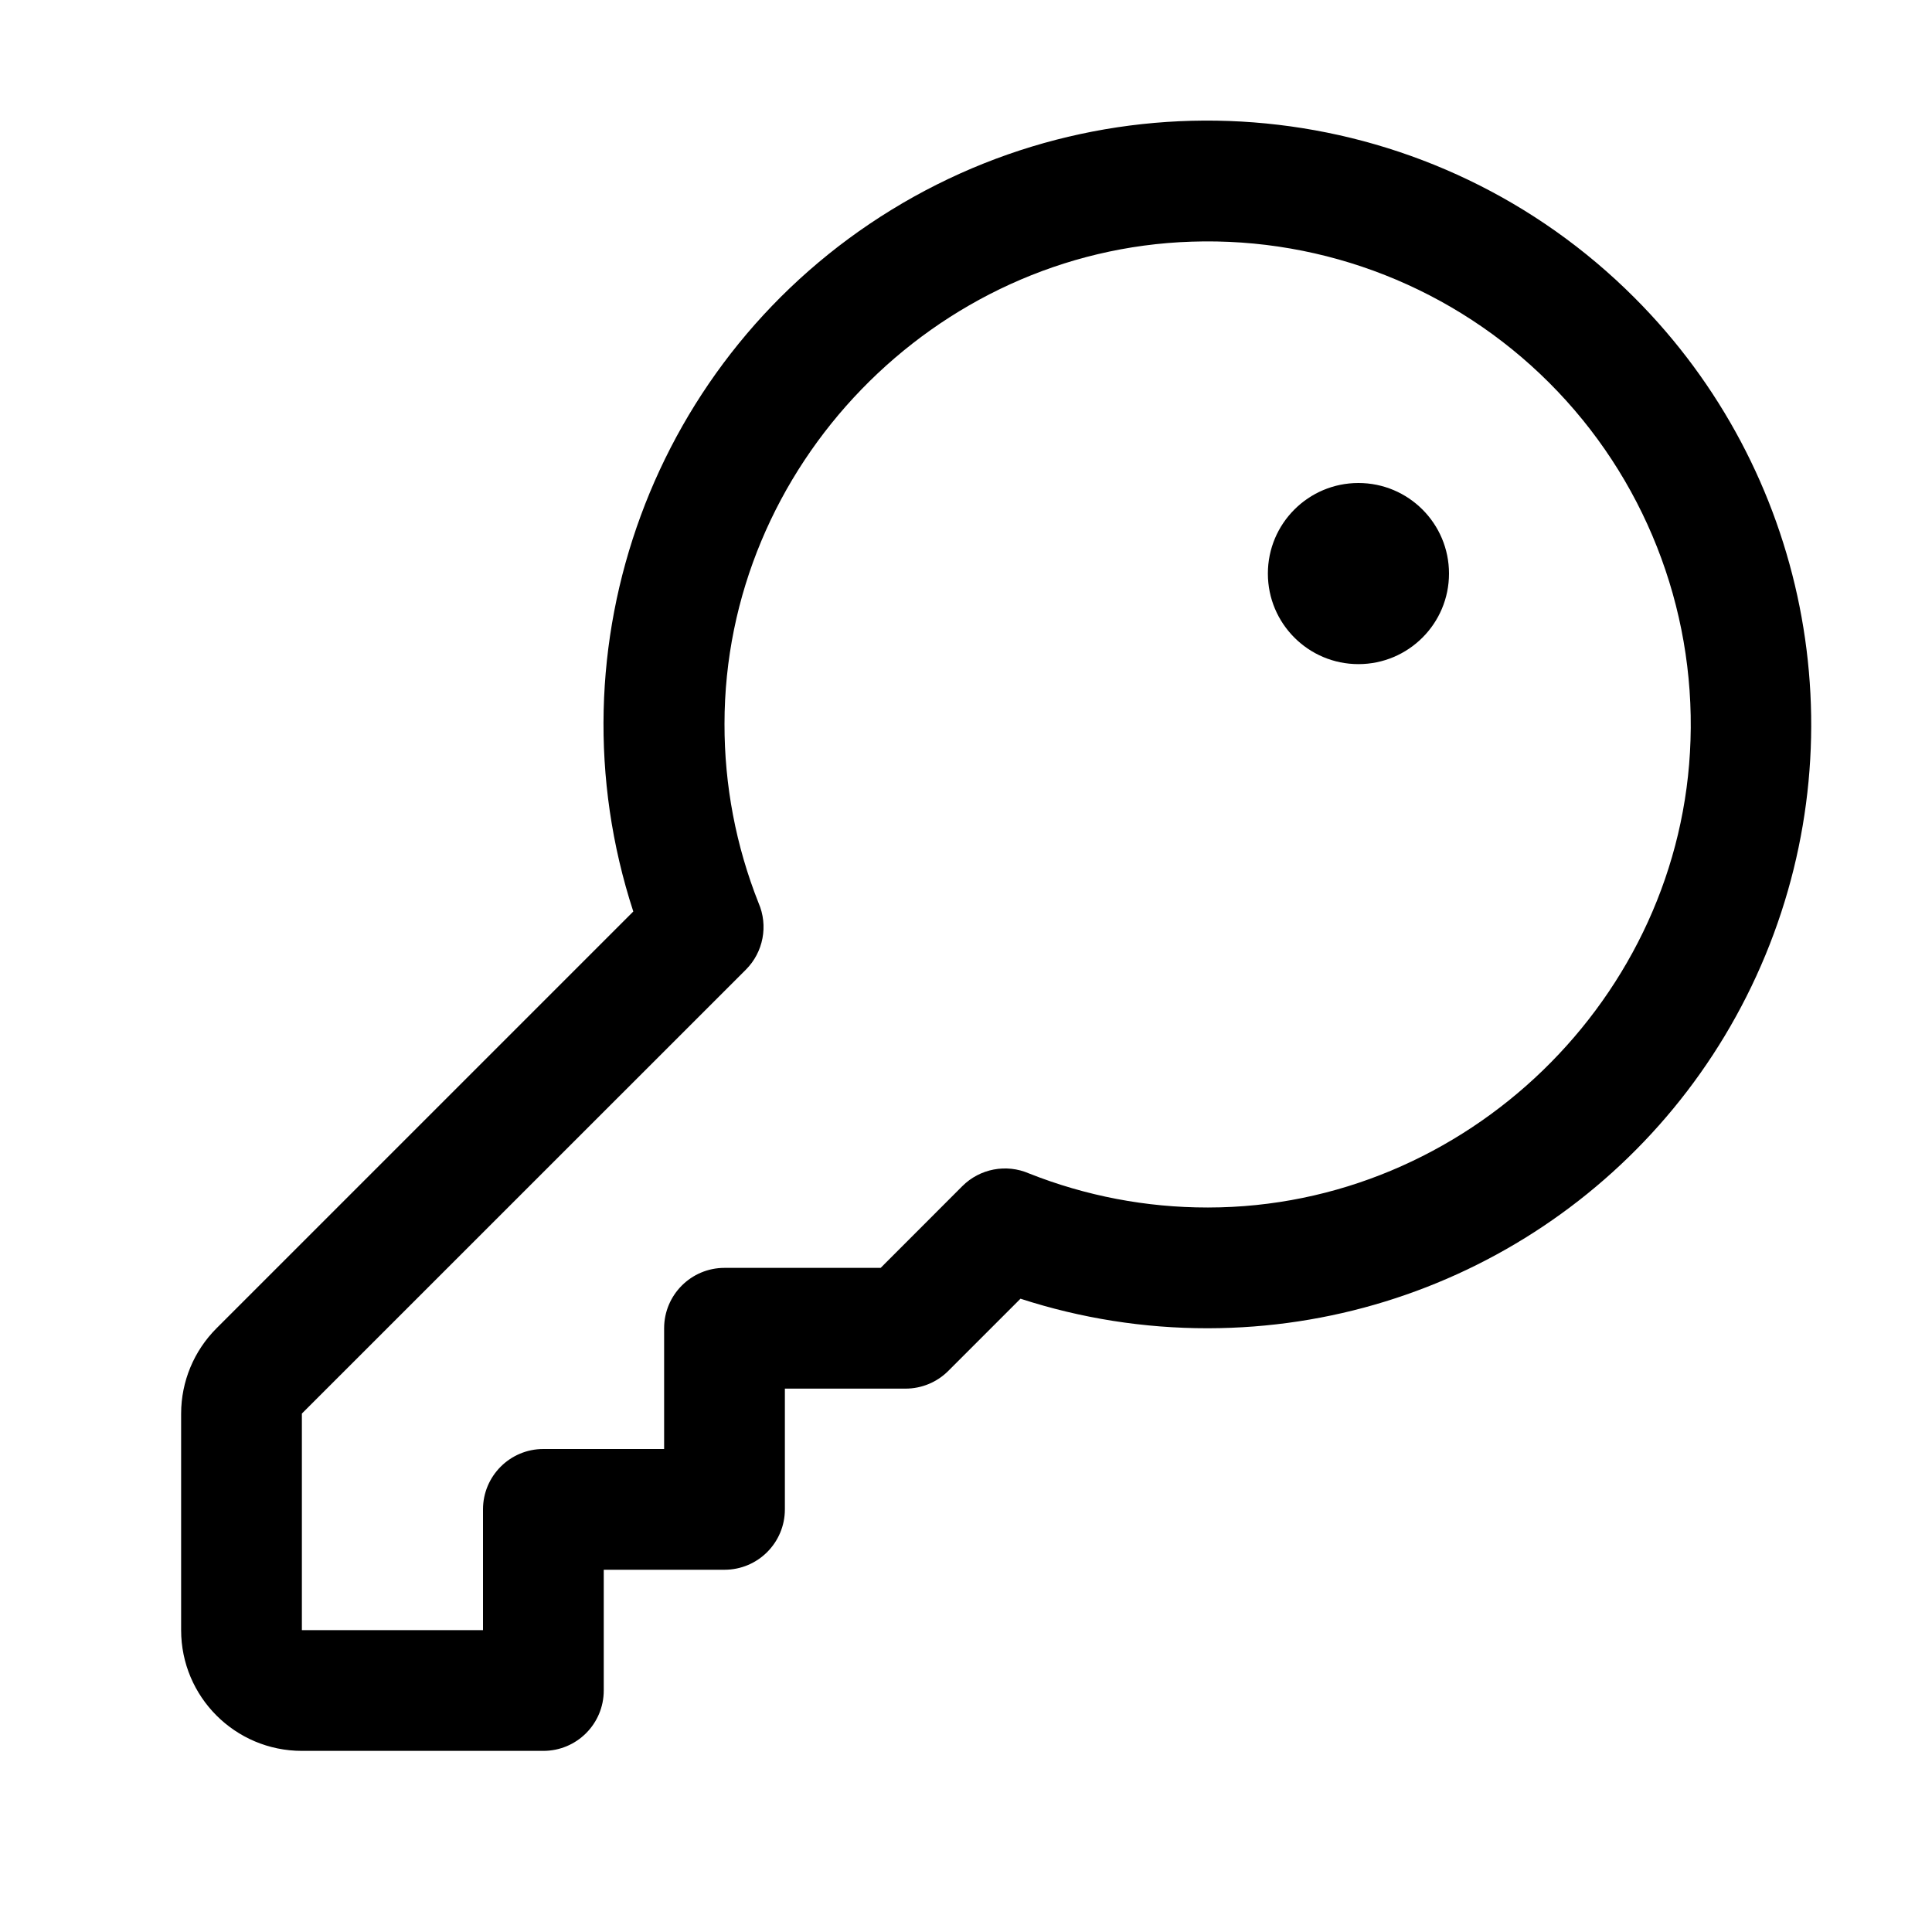
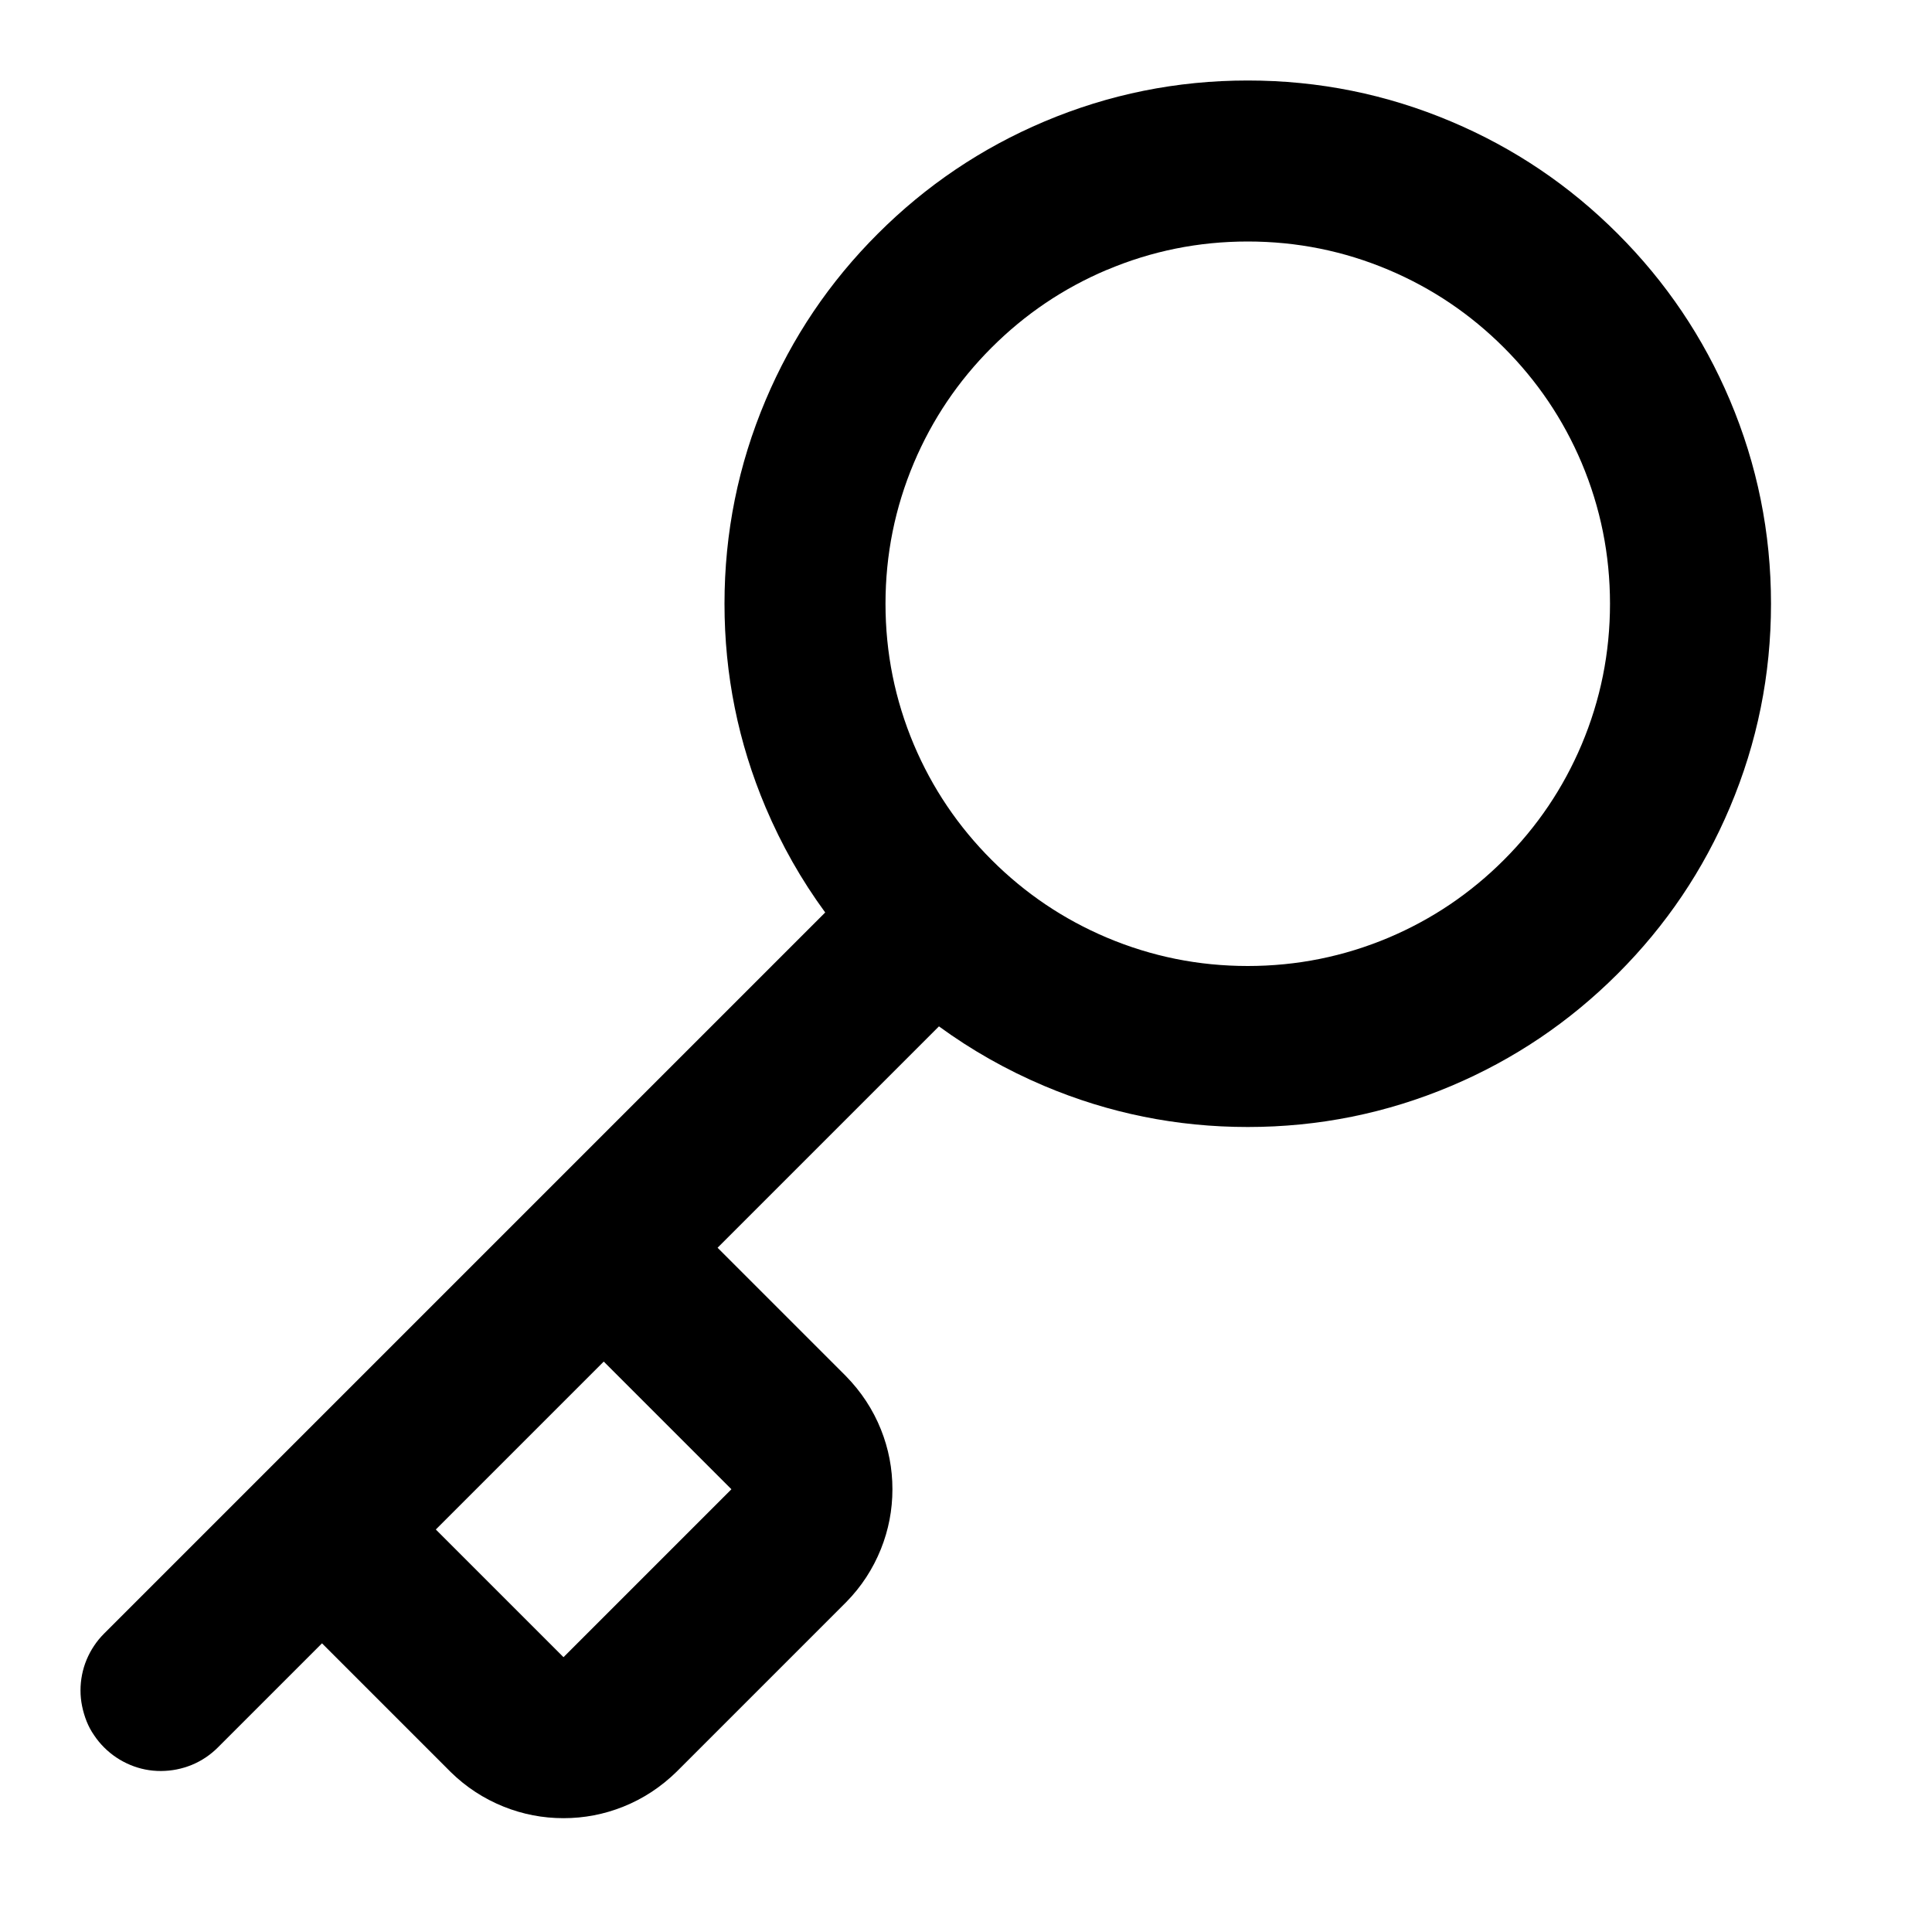
<svg xmlns="http://www.w3.org/2000/svg" fill="currentColor" fill-rule="evenodd" viewBox="0 0 24 24">
-   <path d="M20.303 3.697a7.5 7.5 0 0 0-12.436 7.626L2.69 16.5a1.5 1.5 0 0 0-.44 1.06v2.69a1.5 1.5 0 0 0 1.5 1.5h3A.75.75 0 0 0 7.5 21v-1.5H9a.75.75 0 0 0 .75-.75v-1.5h1.5a.75.75 0 0 0 .53-.22l.897-.897A7.5 7.5 0 0 0 15 16.5h.01a7.5 7.5 0 0 0 5.293-12.803Zm.697 5.5c-.102 3.196-2.79 5.8-5.99 5.803H15a6 6 0 0 1-2.217-.423.75.75 0 0 0-.829.158L10.94 15.75H9a.75.75 0 0 0-.75.75V18h-1.5a.75.75 0 0 0-.75.75v1.5H3.75v-2.69l5.515-5.514a.75.75 0 0 0 .158-.829A6 6 0 0 1 9 8.992c0-3.2 2.607-5.887 5.803-5.99A6 6 0 0 1 21 9.198Zm-3-2.072A1.125 1.125 0 1 1 16.875 6 1.125 1.125 0 0 1 18 7.125Z" />
+   <path d="M18.03 1.511Q16.822 1 15.5 1t-2.53.511q-1.167.494-2.066 1.393-.9.899-1.393 2.066Q9 6.178 9 7.5t.511 2.53q.297.701.74 1.305l-3.458 3.458-3.5 3.5h0l-2 2q-.07.07-.124.151-.055.082-.093.173t-.057.188T1 21t.02.195.056.188.093.173q.054.081.124.151.14.14.324.217T2 22t.383-.076q.183-.076.324-.217L4 20.414l1.6 1.6q.286.28.657.429.357.143.743.143t.743-.143q.37-.148.664-.436l2.107-2.107q.28-.286.429-.657.143-.357.143-.743t-.143-.743q-.148-.37-.436-.664L8.914 15.5l2.75-2.75q.605.442 1.306.739Q14.178 14 15.5 14t2.53-.511q1.167-.494 2.066-1.393.9-.899 1.393-2.066Q22 8.822 22 7.5t-.511-2.53q-.494-1.167-1.393-2.066-.899-.9-2.066-1.393Zm-4.28 1.842Q14.584 3 15.5 3t1.751.353q.808.342 1.431.965t.965 1.43Q20 6.585 20 7.5t-.353 1.751q-.342.808-.965 1.431t-1.43.965Q16.415 12 15.5 12t-1.751-.353q-.808-.342-1.431-.965t-.965-1.43Q11 8.415 11 7.5t.353-1.751q.342-.808.965-1.431t1.43-.965ZM7.5 16.914 5.414 19 7 20.586 9.086 18.5 7.5 16.914Z" />
</svg>
